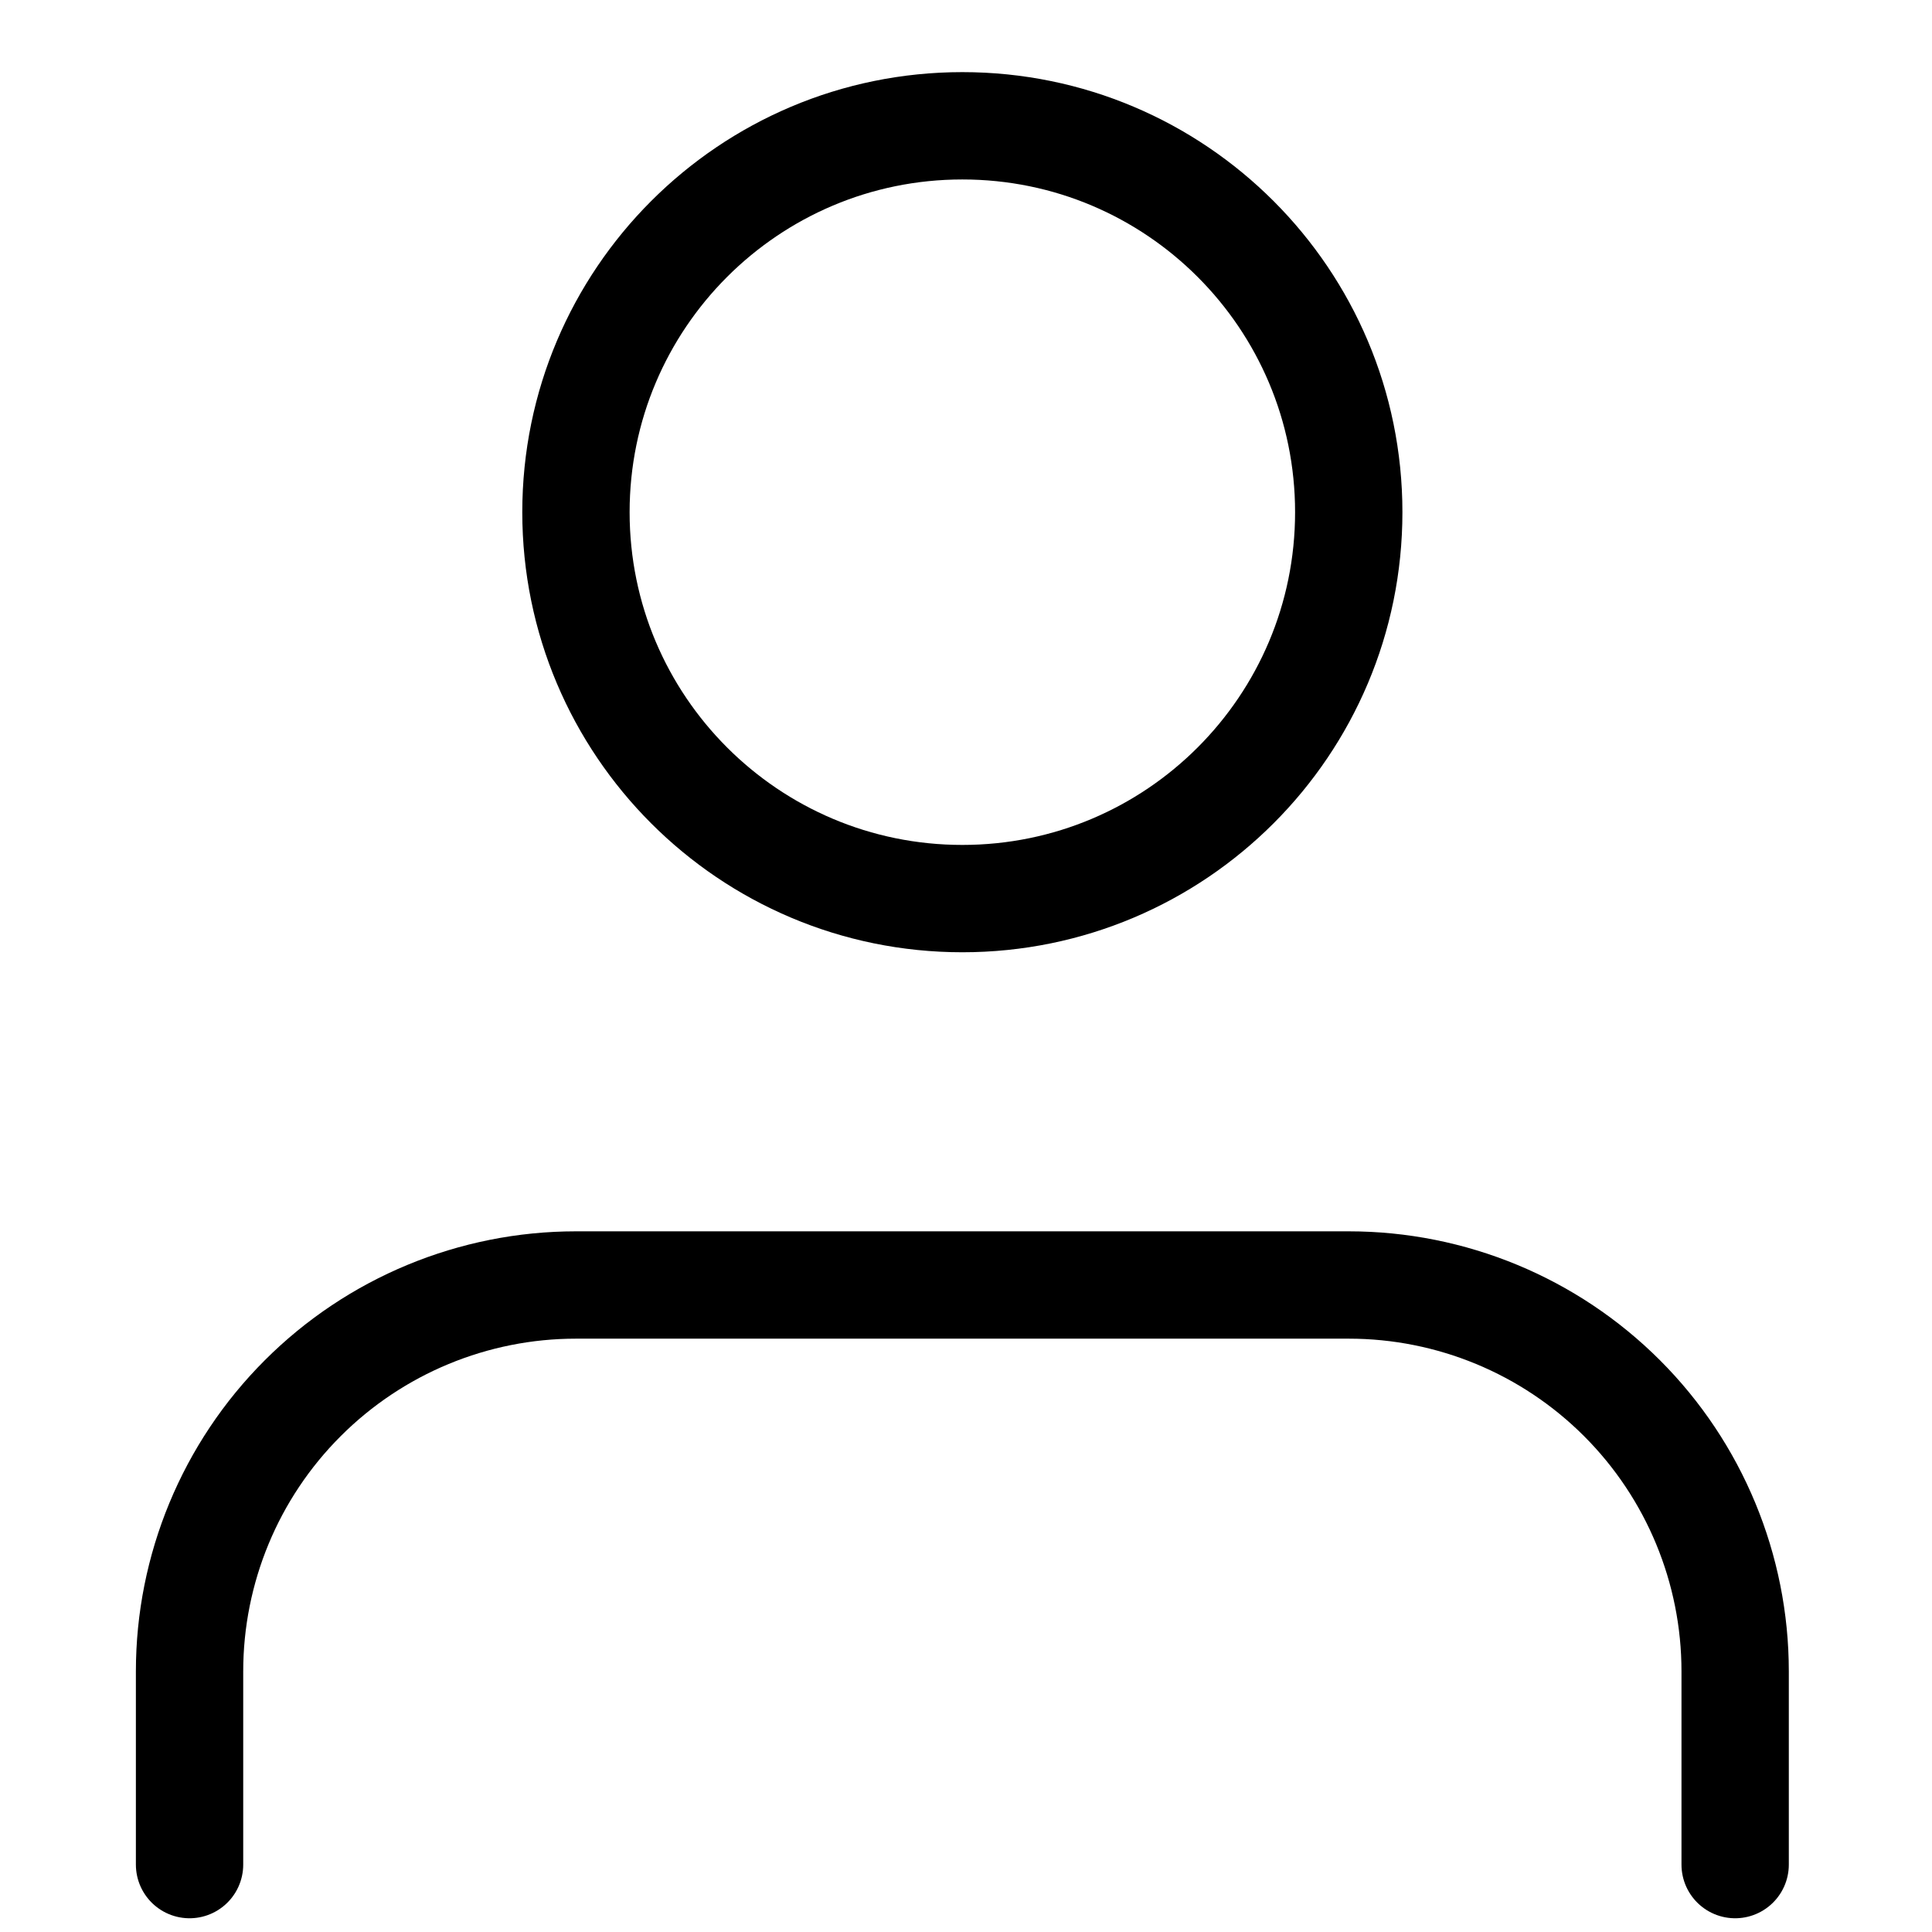
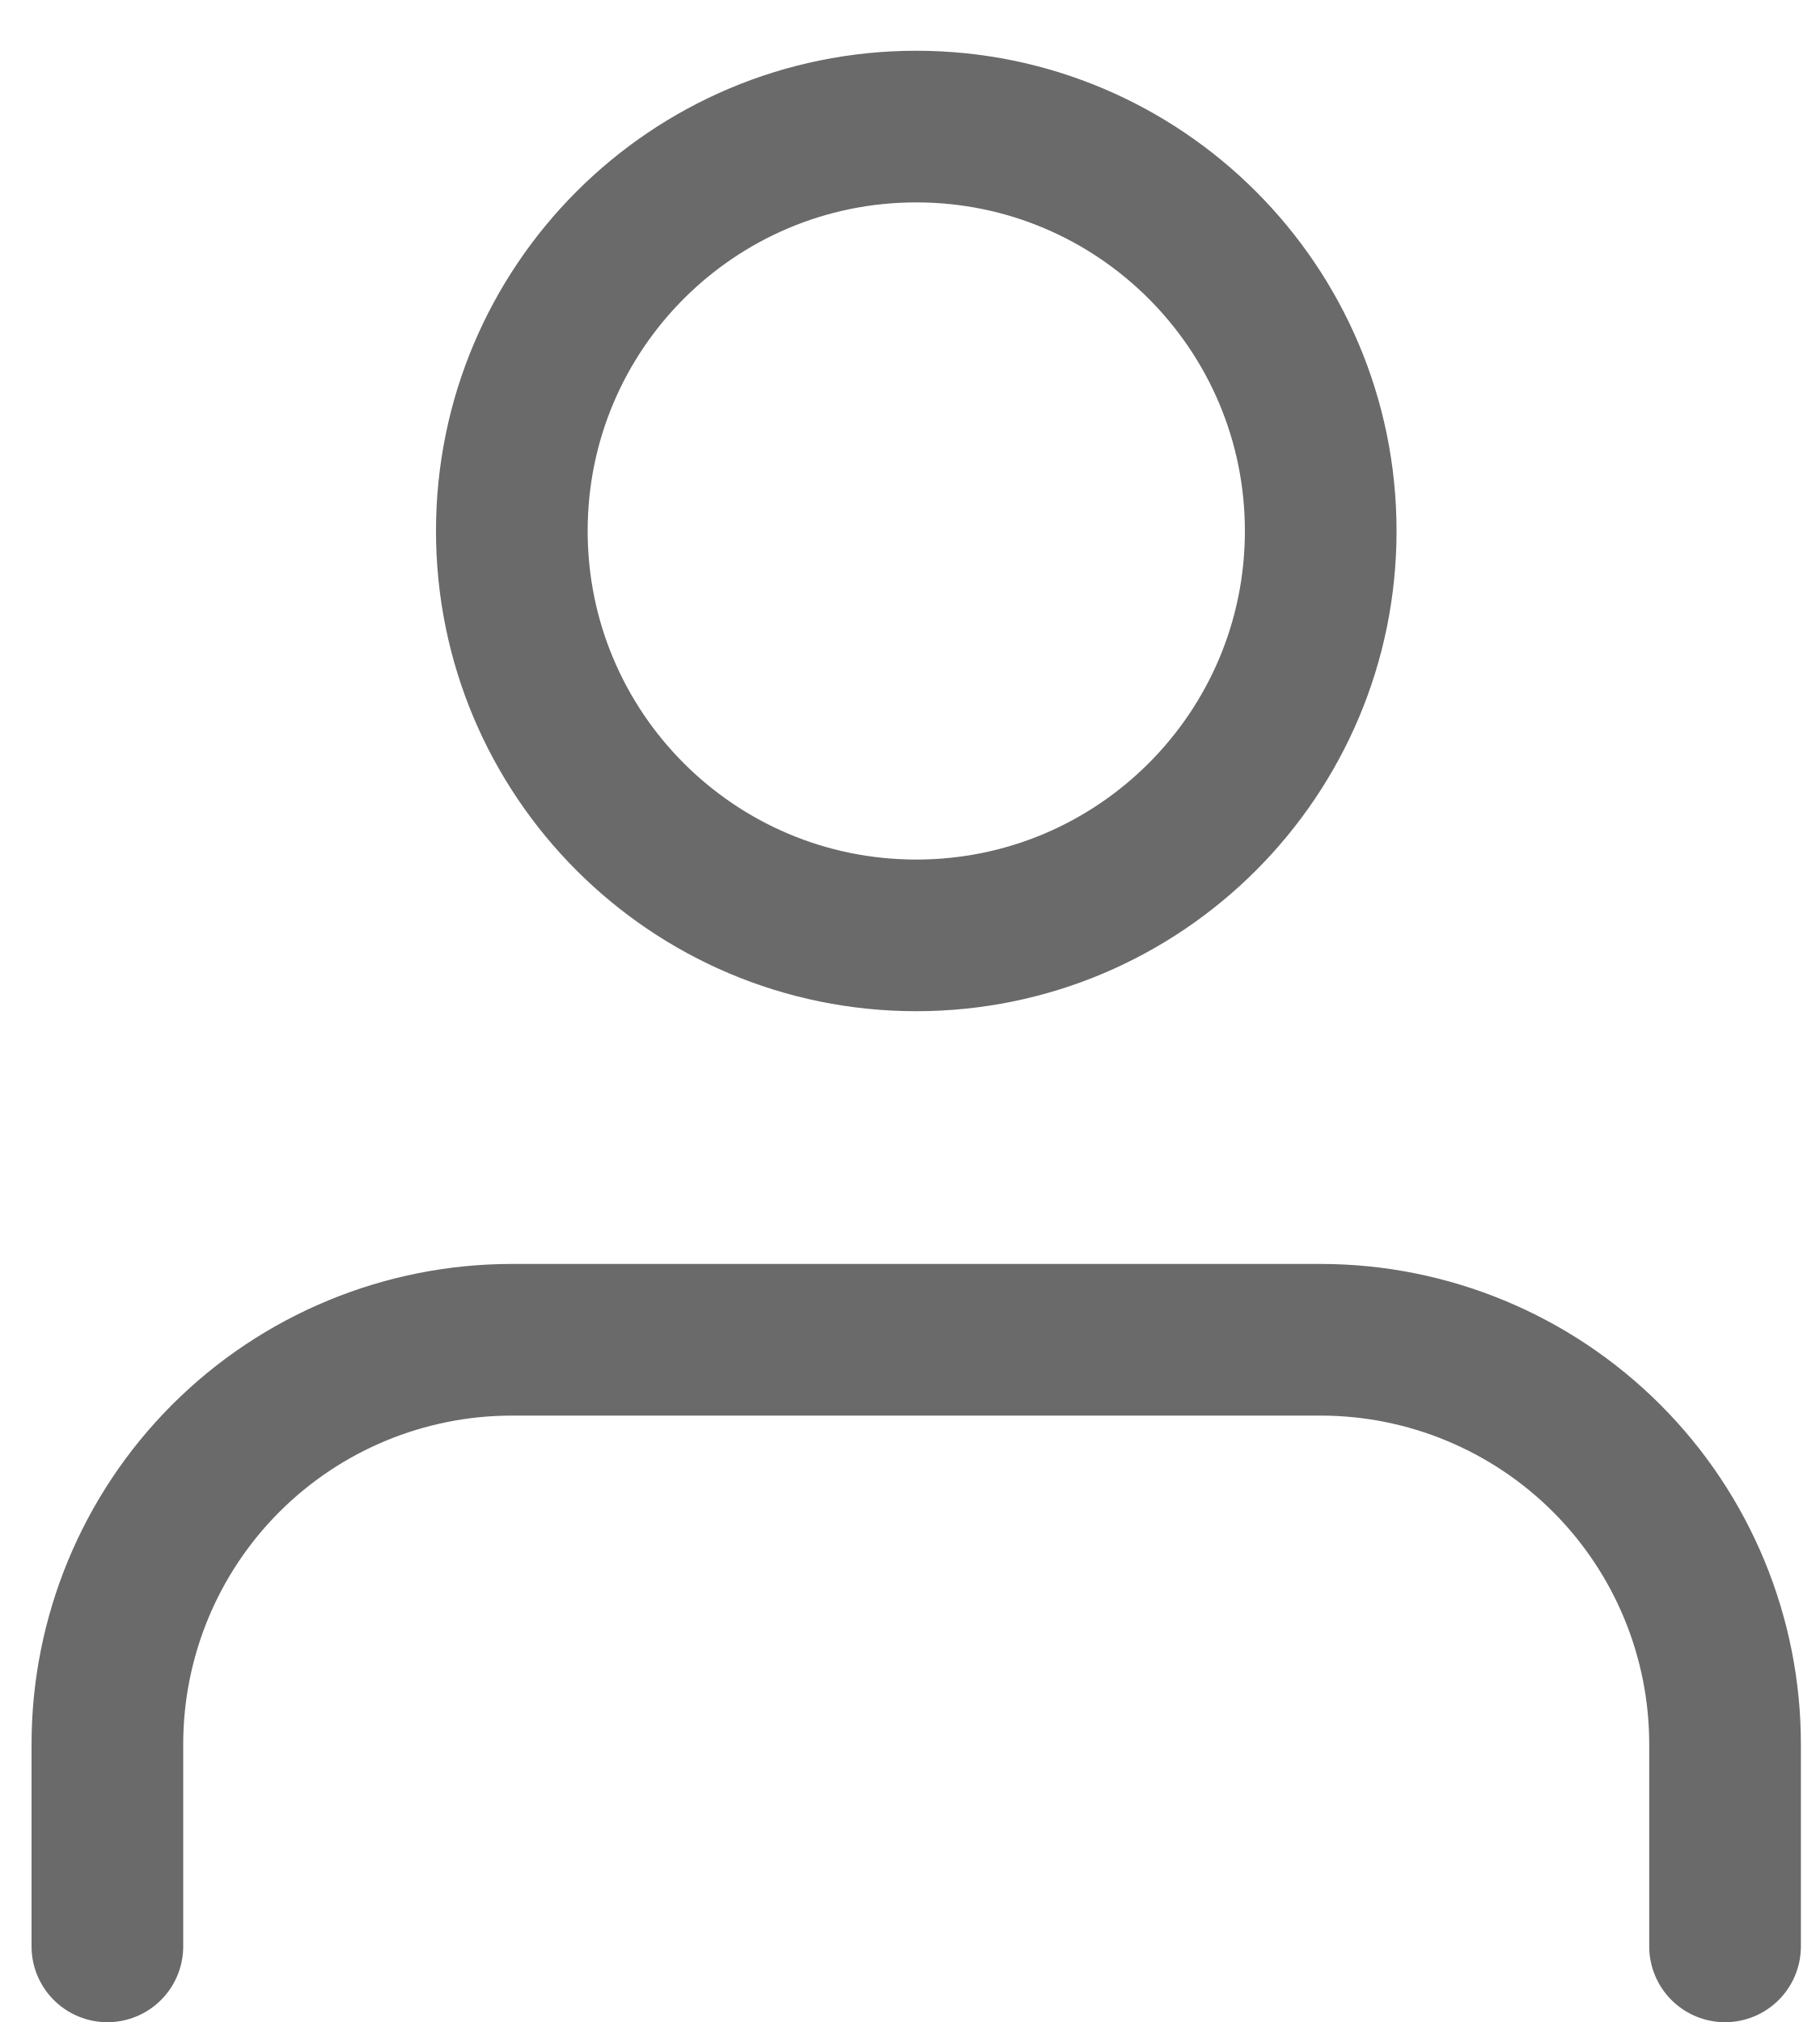
- <svg xmlns="http://www.w3.org/2000/svg" width="27" height="27" viewBox="0 0 27 27" fill="none">
-   <path d="M24.249 26.058V23.358C24.249 21.926 23.68 20.552 22.668 19.54C21.655 18.527 20.282 17.958 18.849 17.958H8.049C6.617 17.958 5.244 18.527 4.231 19.54C3.218 20.552 2.649 21.926 2.649 23.358V26.058" stroke="black" stroke-width="1.5" stroke-linecap="round" stroke-linejoin="round" />
-   <path d="M13.449 12.558C16.432 12.558 18.849 10.14 18.849 7.158C18.849 4.176 16.432 1.758 13.449 1.758C10.467 1.758 8.049 4.176 8.049 7.158C8.049 10.14 10.467 12.558 13.449 12.558Z" stroke="black" stroke-width="1.5" stroke-linecap="round" stroke-linejoin="round" />
+ <svg xmlns="http://www.w3.org/2000/svg" width="18" height="20" viewBox="0 0 18 20" fill="none">
+   <path d="M17.061 19.252V17.252C17.061 16.192 16.64 15.174 15.89 14.424C15.14 13.674 14.122 13.252 13.062 13.252H5.062C4.001 13.252 2.983 13.674 2.233 14.424C1.483 15.174 1.062 16.192 1.062 17.252V19.252" stroke="#6A6A6A" stroke-width="1.5" stroke-linecap="round" stroke-linejoin="round" />
+   <path d="M9.062 9.252C11.271 9.252 13.062 7.461 13.062 5.252C13.062 3.043 11.271 1.252 9.062 1.252C6.852 1.252 5.062 3.043 5.062 5.252C5.062 7.461 6.852 9.252 9.062 9.252Z" stroke="#6A6A6A" stroke-width="1.5" stroke-linecap="round" stroke-linejoin="round" />
</svg>
